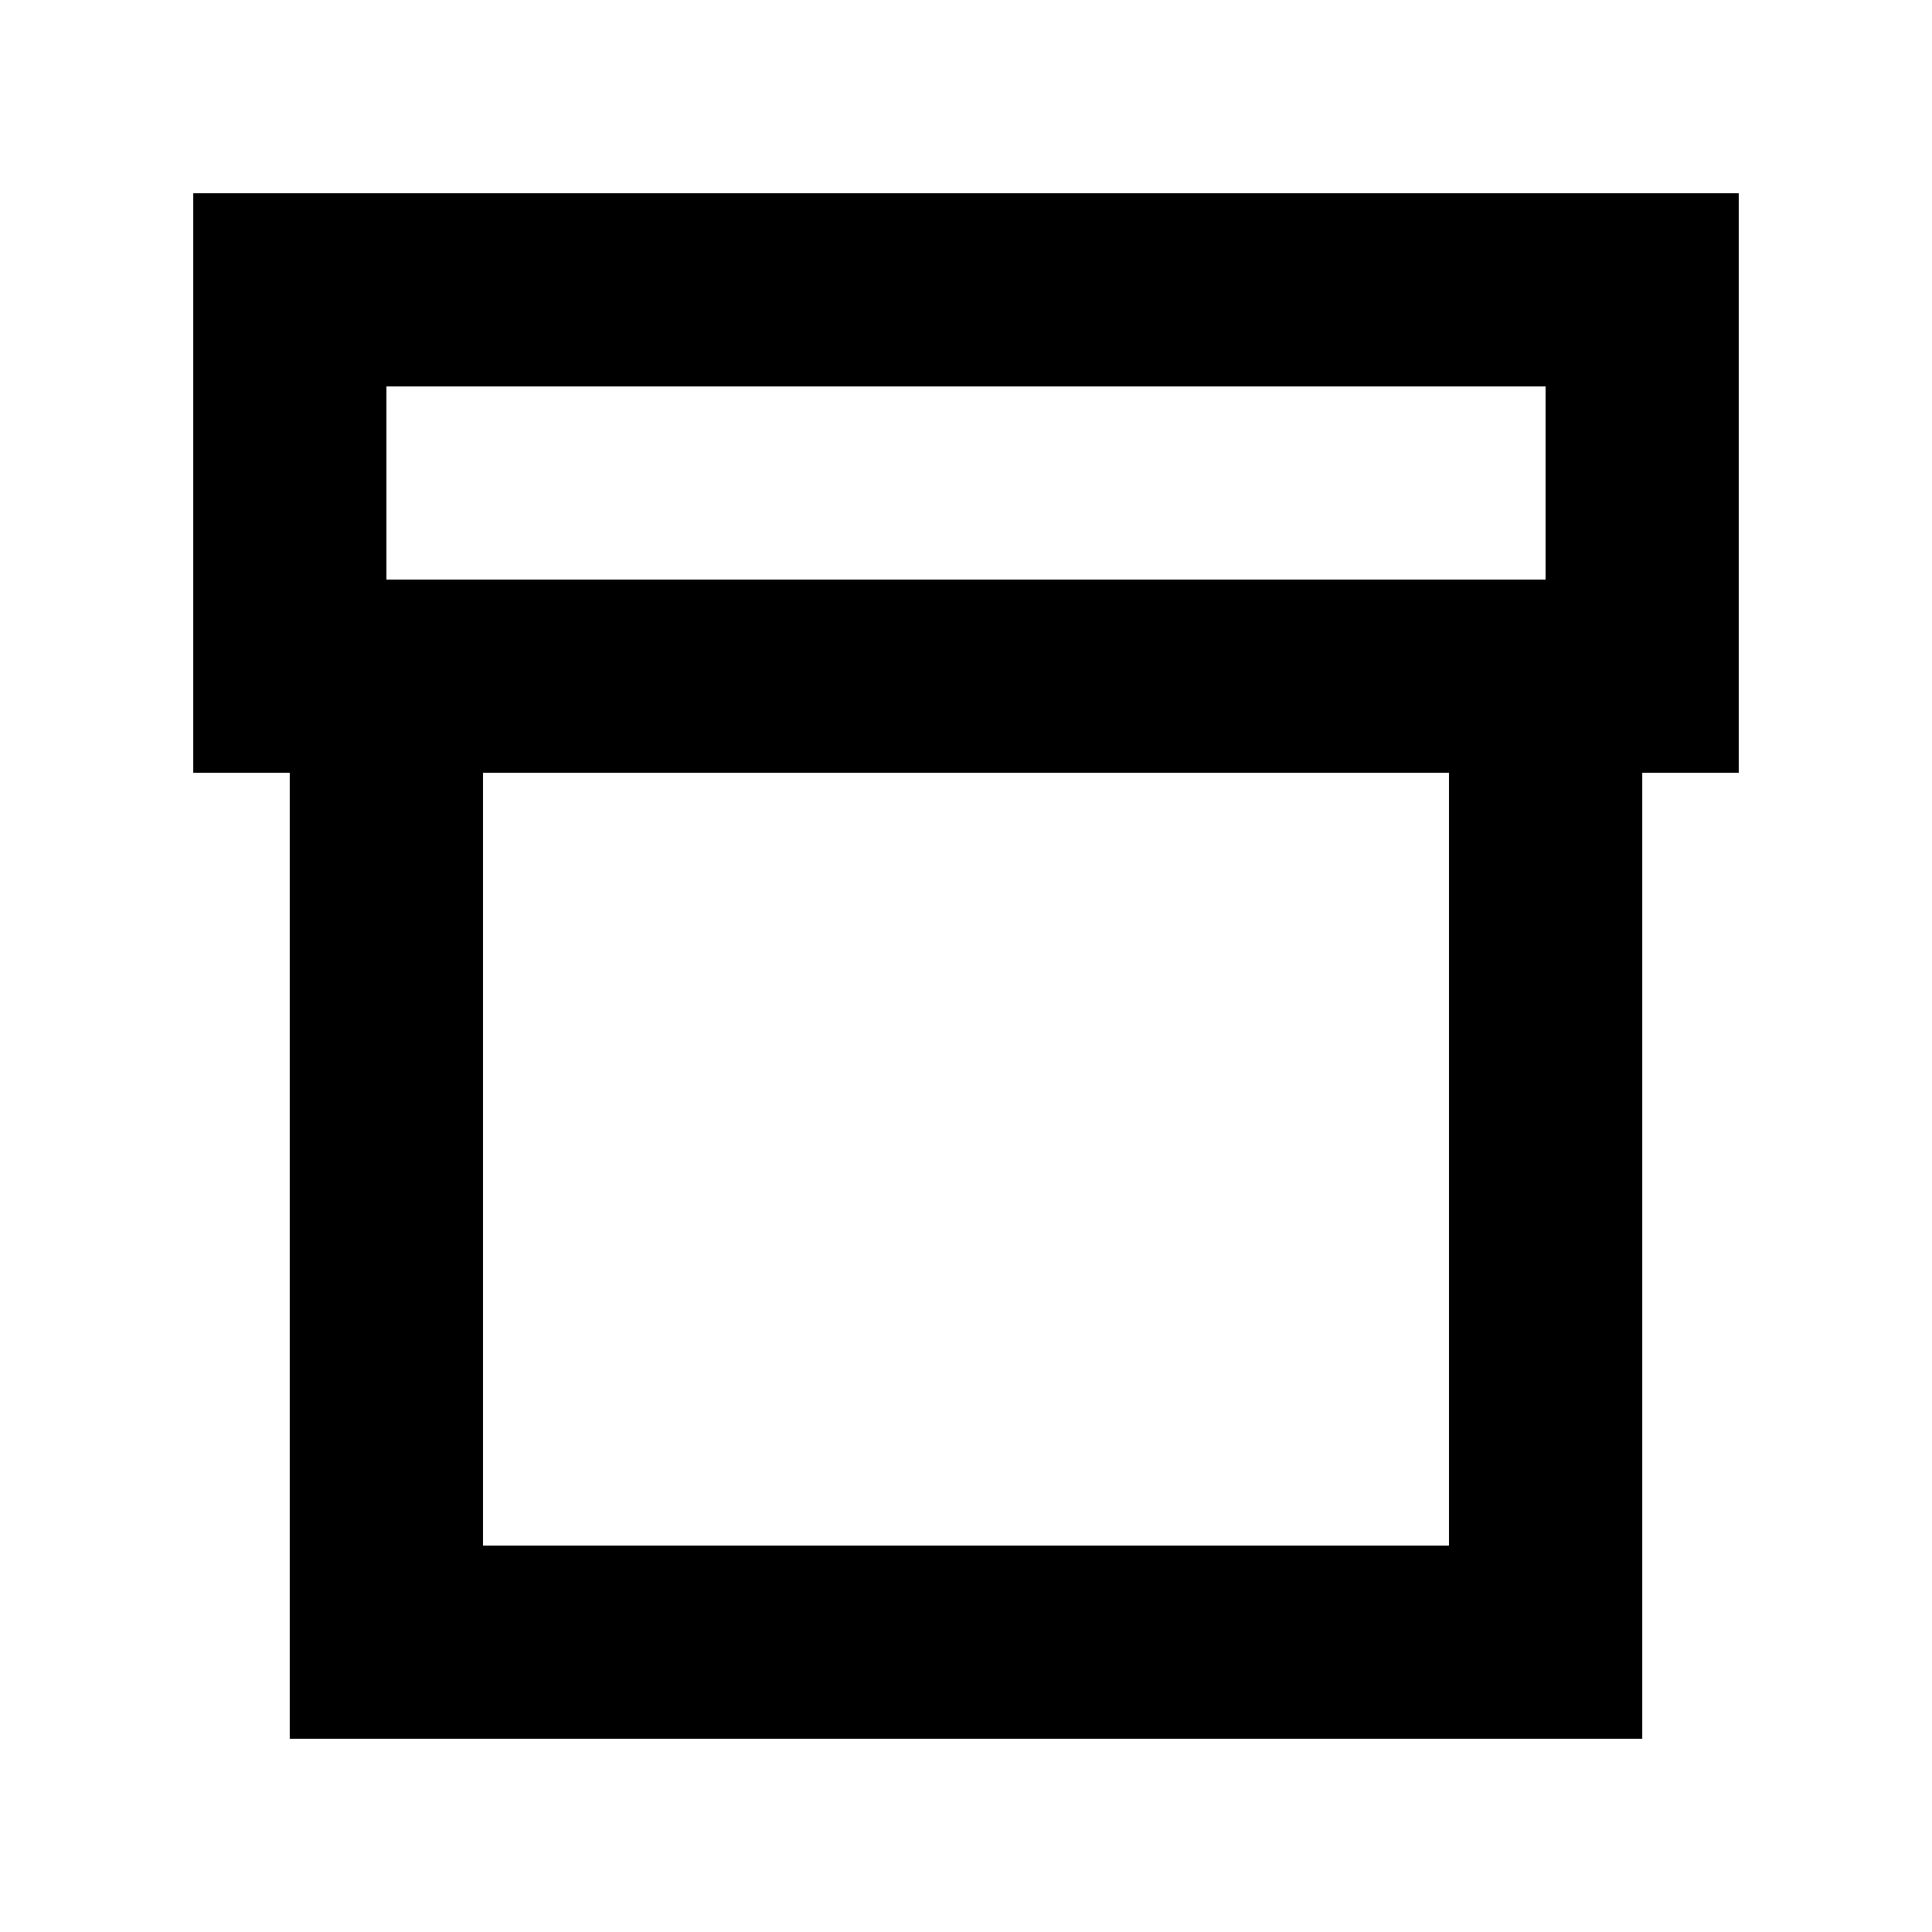
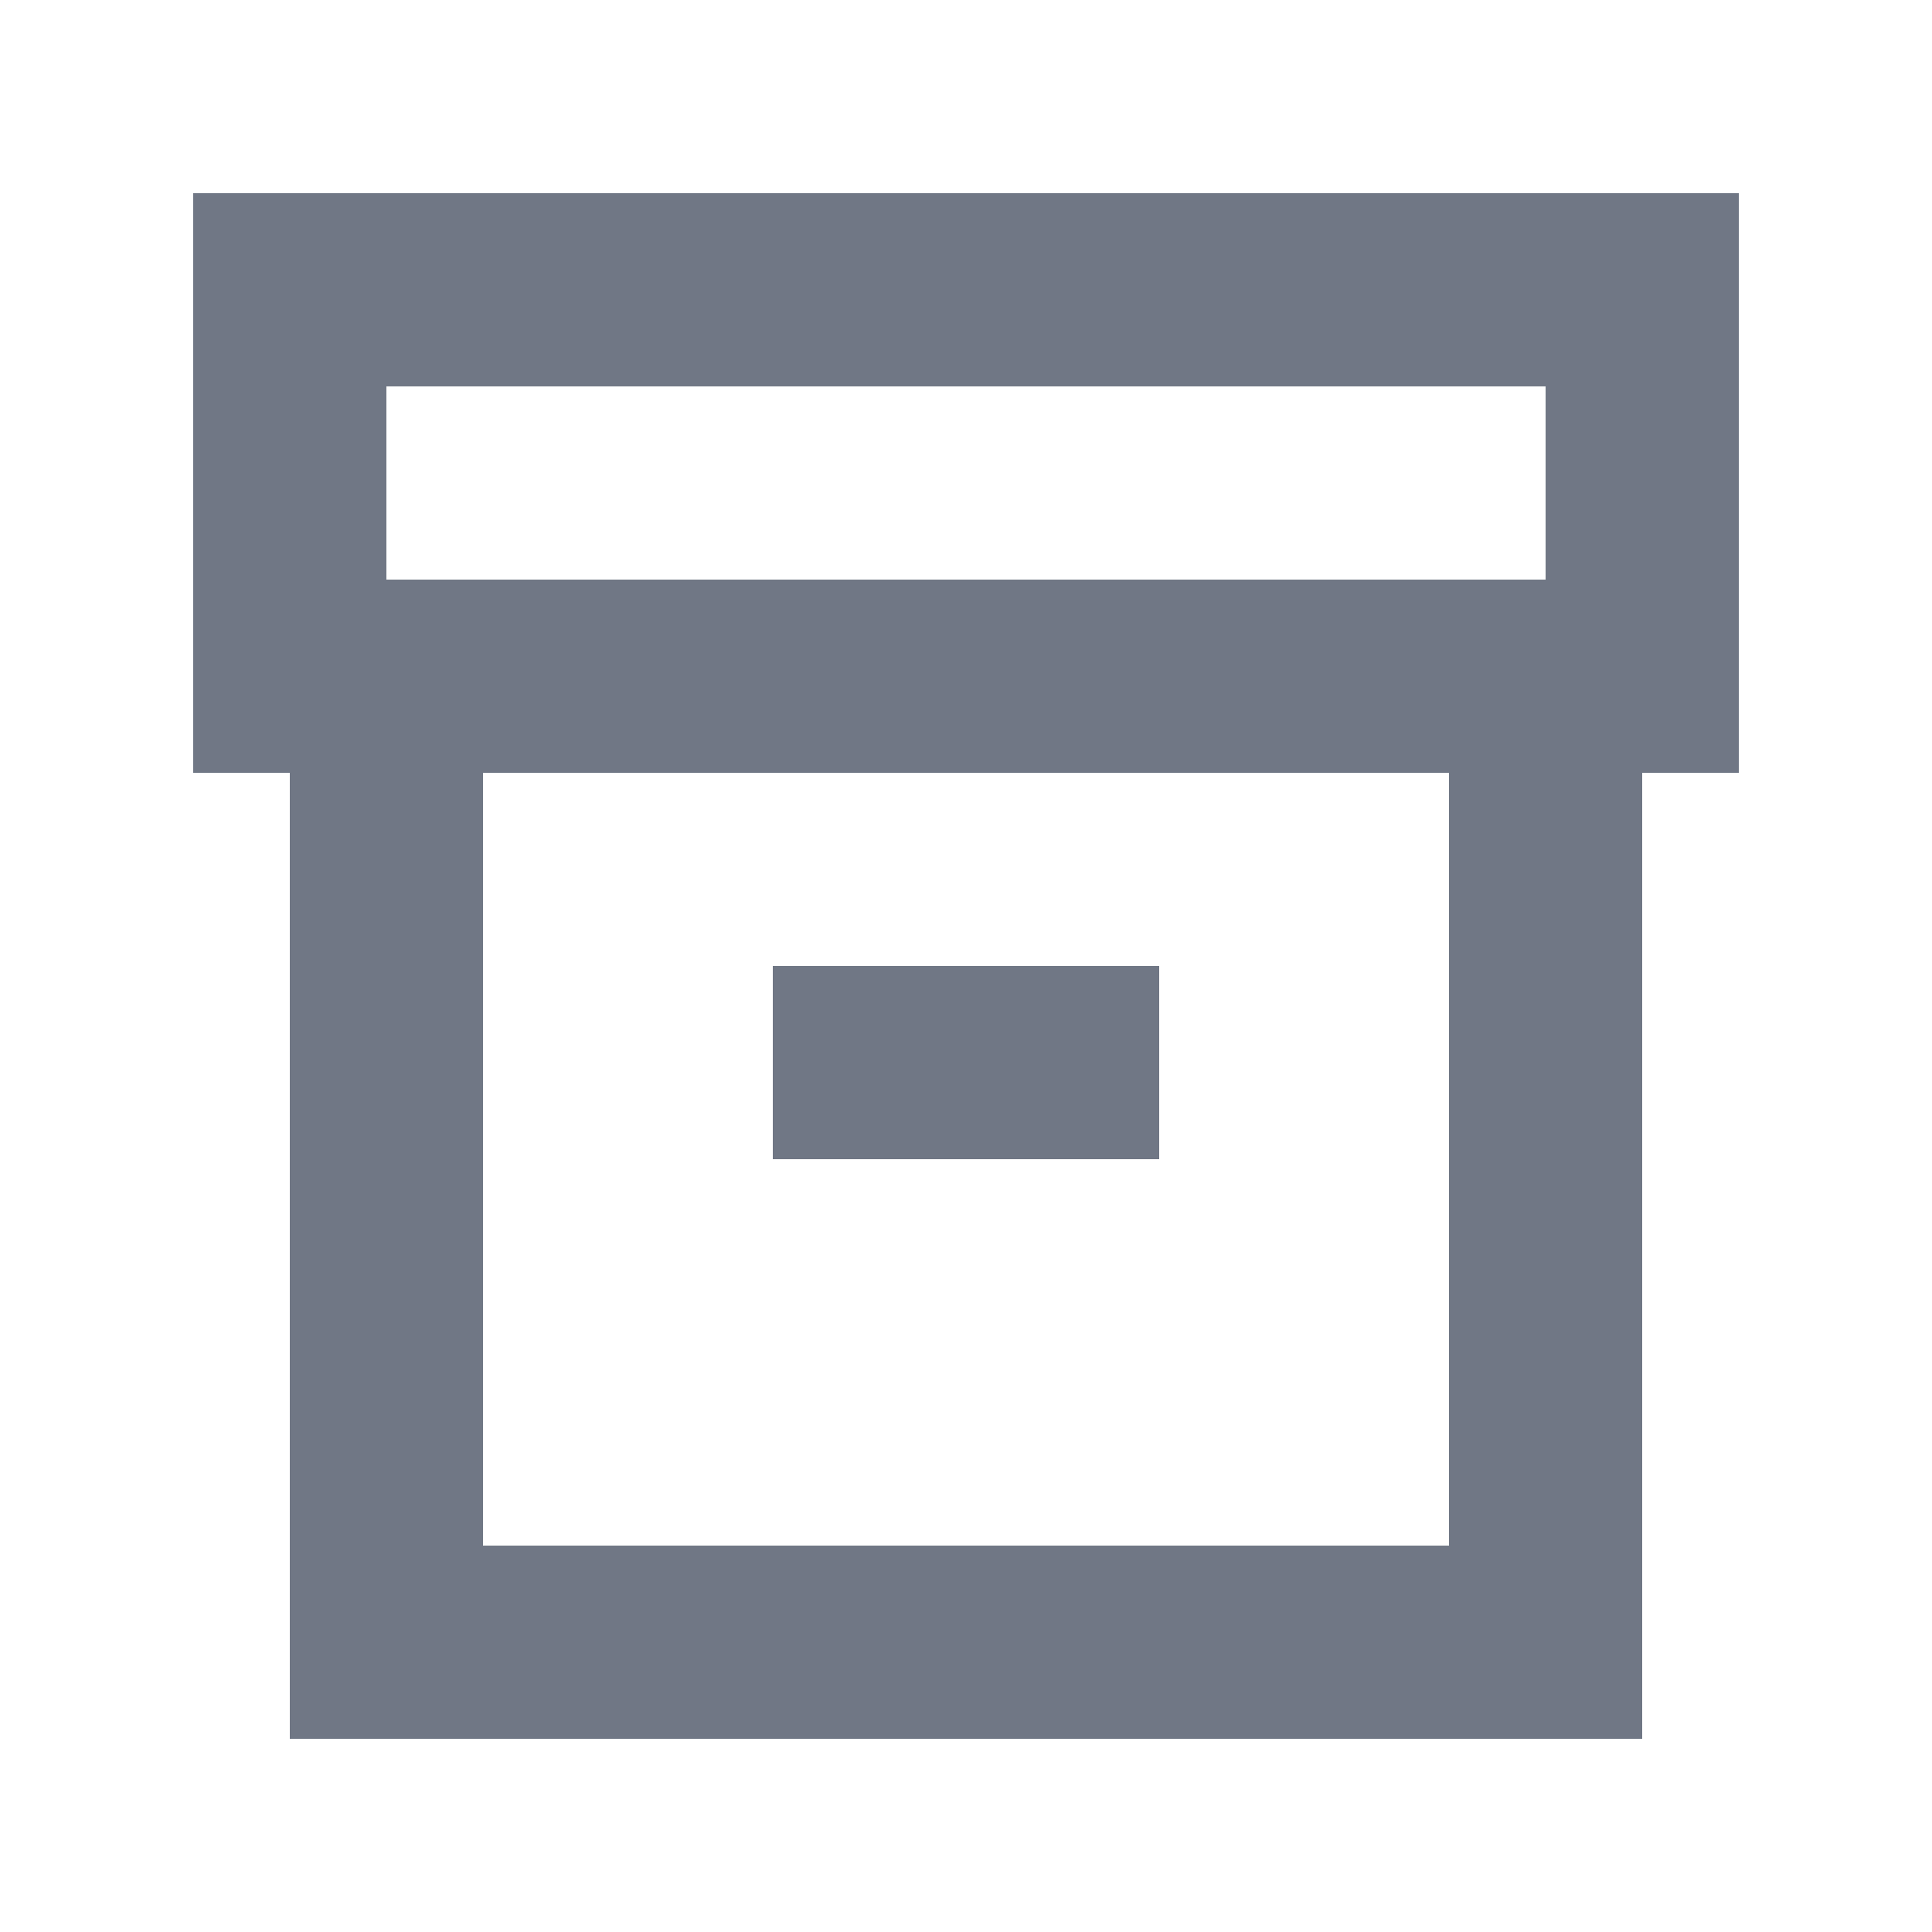
- <svg xmlns="http://www.w3.org/2000/svg" width="20" height="20" viewBox="0 0 20 20">
-   <g id="Archive" transform="translate(-120)">
-     <path id="Tracé_1343" data-name="Tracé 1343" d="M138,2H122V8h1V18h14V8h1ZM124,4h12V6H124Zm11,12H125V8h10Z" fill="currentColor" />
-     <g id="Rectangle_6082" data-name="Rectangle 6082" transform="translate(128 10)" fill="none" stroke="currentColor" stroke-miterlimit="10" stroke-width="2">
-       <rect width="4" height="2" stroke="none" />
-       <rect x="1" y="1" width="2" fill="none" />
-     </g>
-     <rect id="Rectangle_6083" data-name="Rectangle 6083" width="20" height="20" transform="translate(120)" fill="none" />
-   </g>
+ <svg xmlns="http://www.w3.org/2000/svg" id="Archive" width="20" height="20" viewBox="0 0 20 20">
+   <path id="Tracé_1343" data-name="Tracé 1343" d="M138,2H122V8h1V18h14V8h1ZM124,4h12V6H124Zm11,12H125V8h10Z" transform="translate(-120)" fill="#707785" />
+   <rect id="Rectangle_6082" data-name="Rectangle 6082" width="4" height="2" transform="translate(8 10)" fill="#707785" />
+   <rect id="Rectangle_6083" data-name="Rectangle 6083" width="20" height="20" fill="none" />
</svg>
